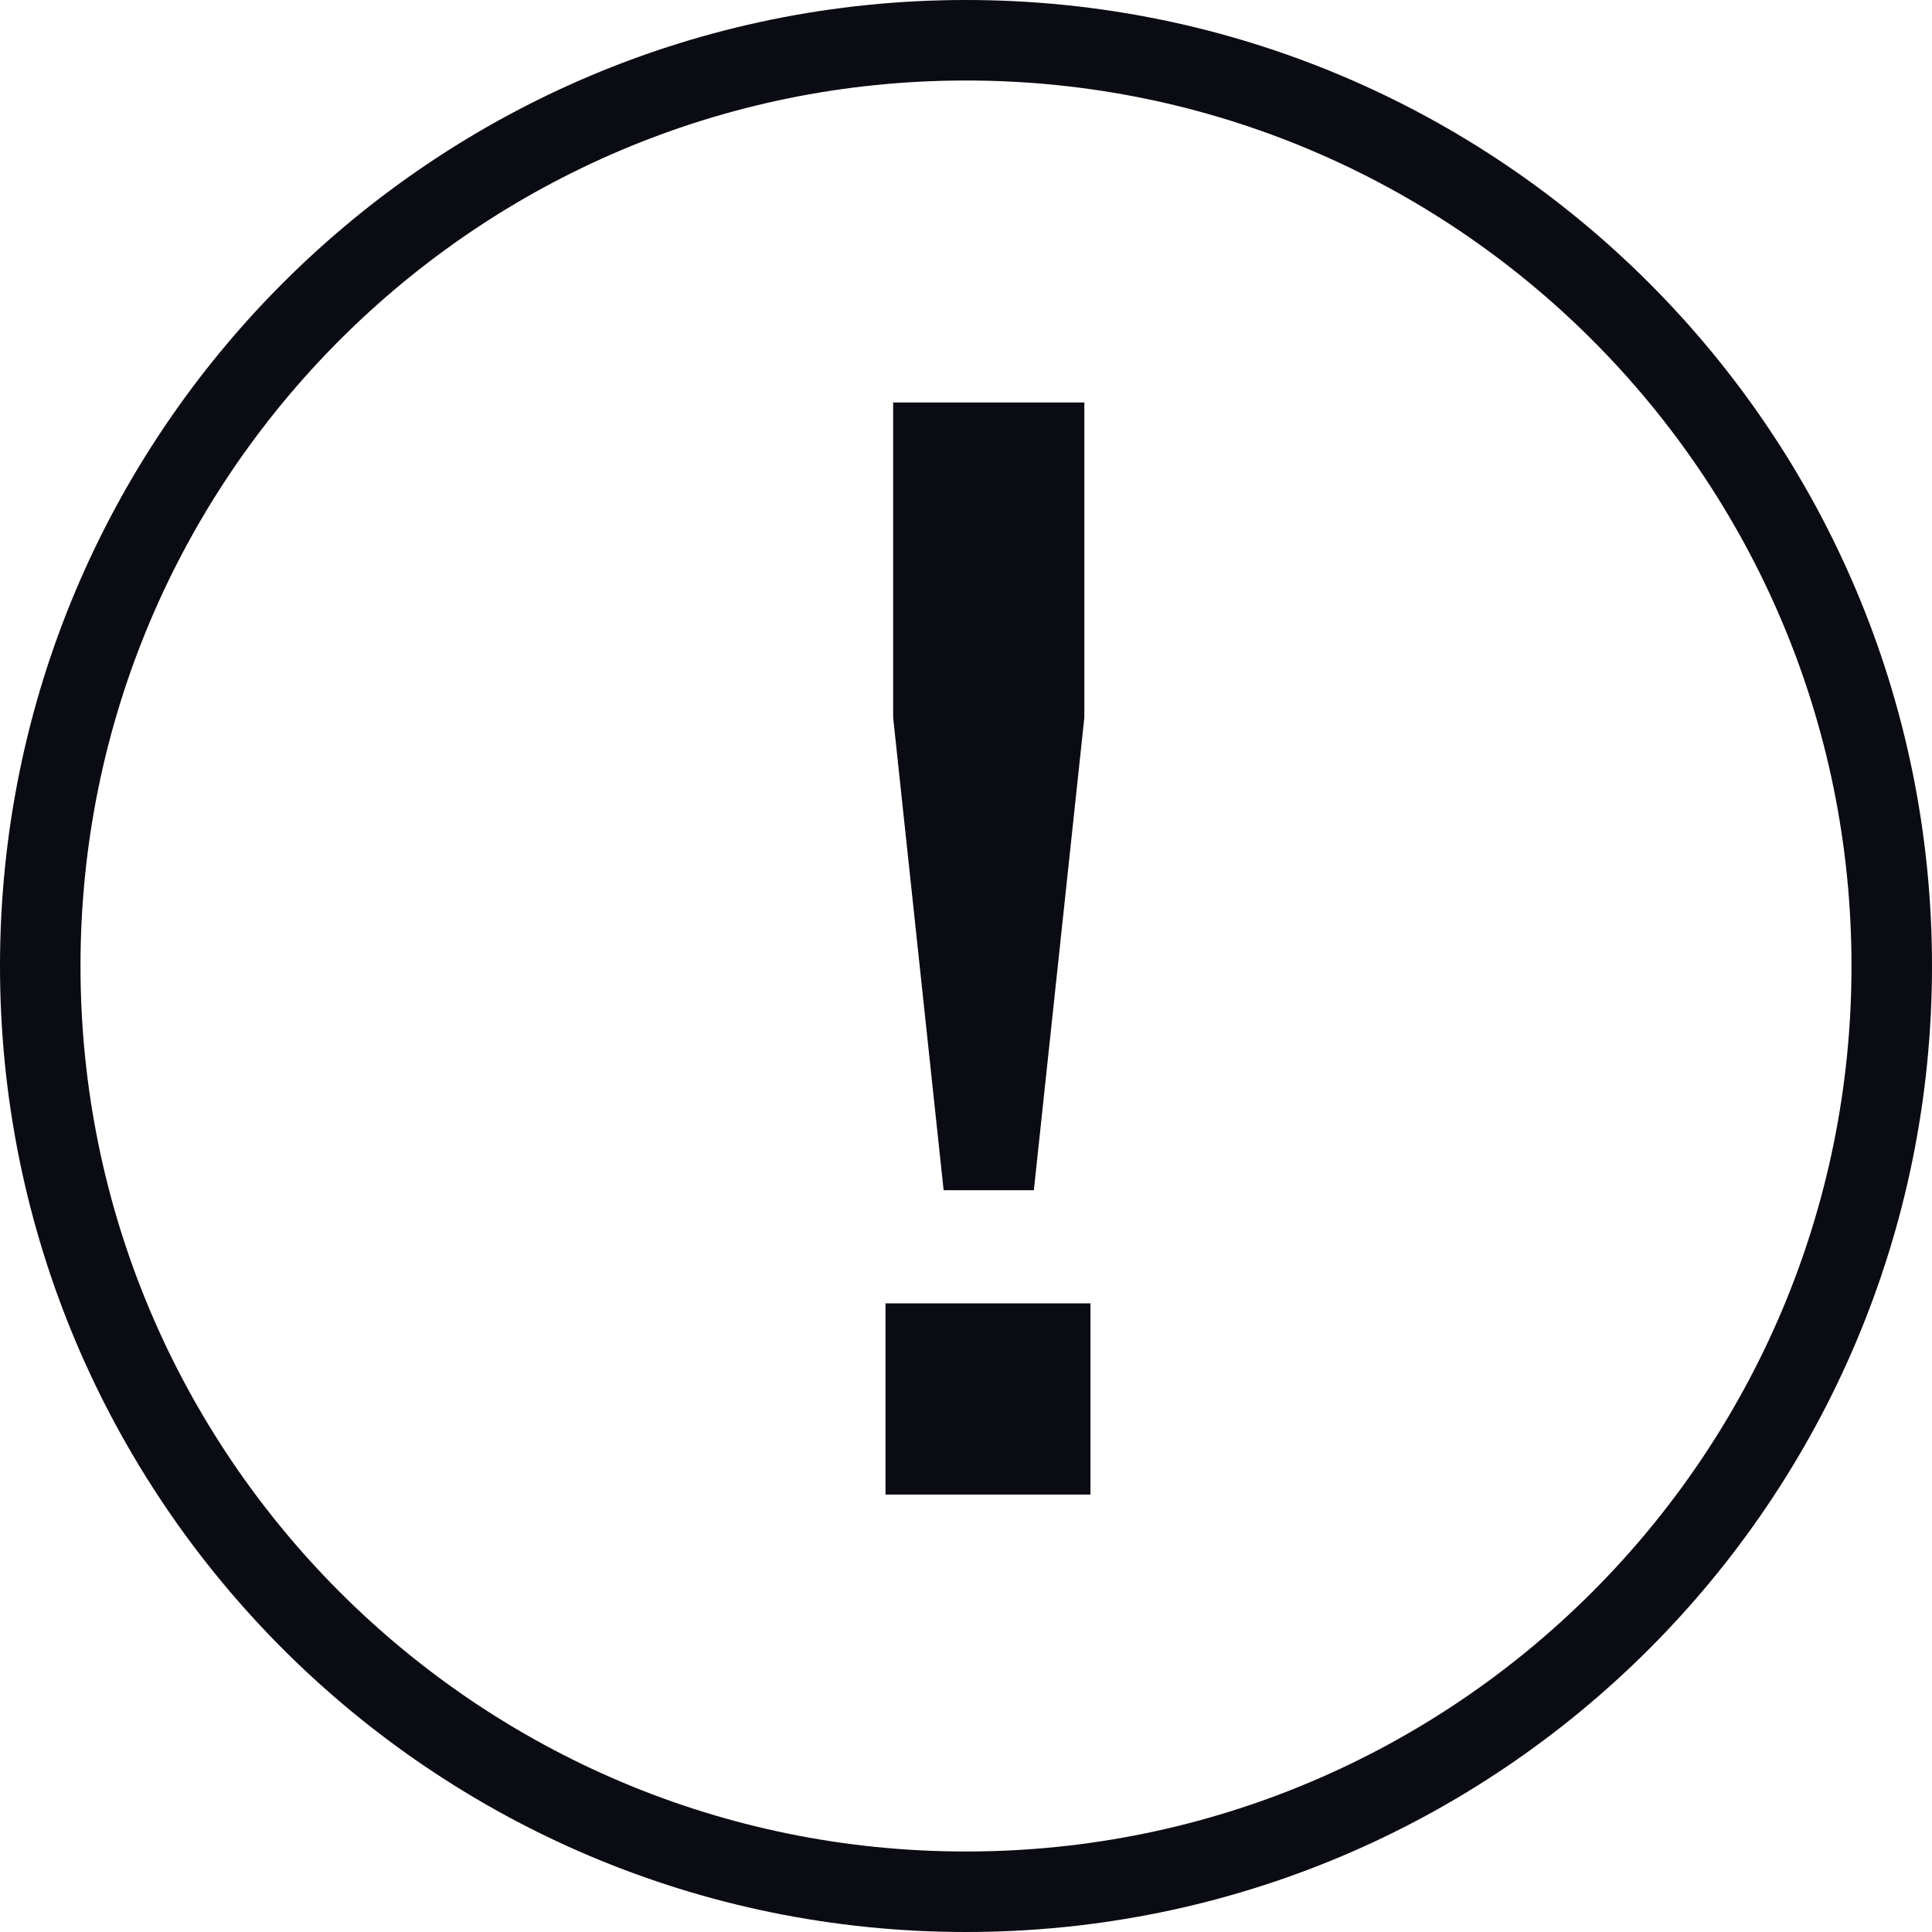
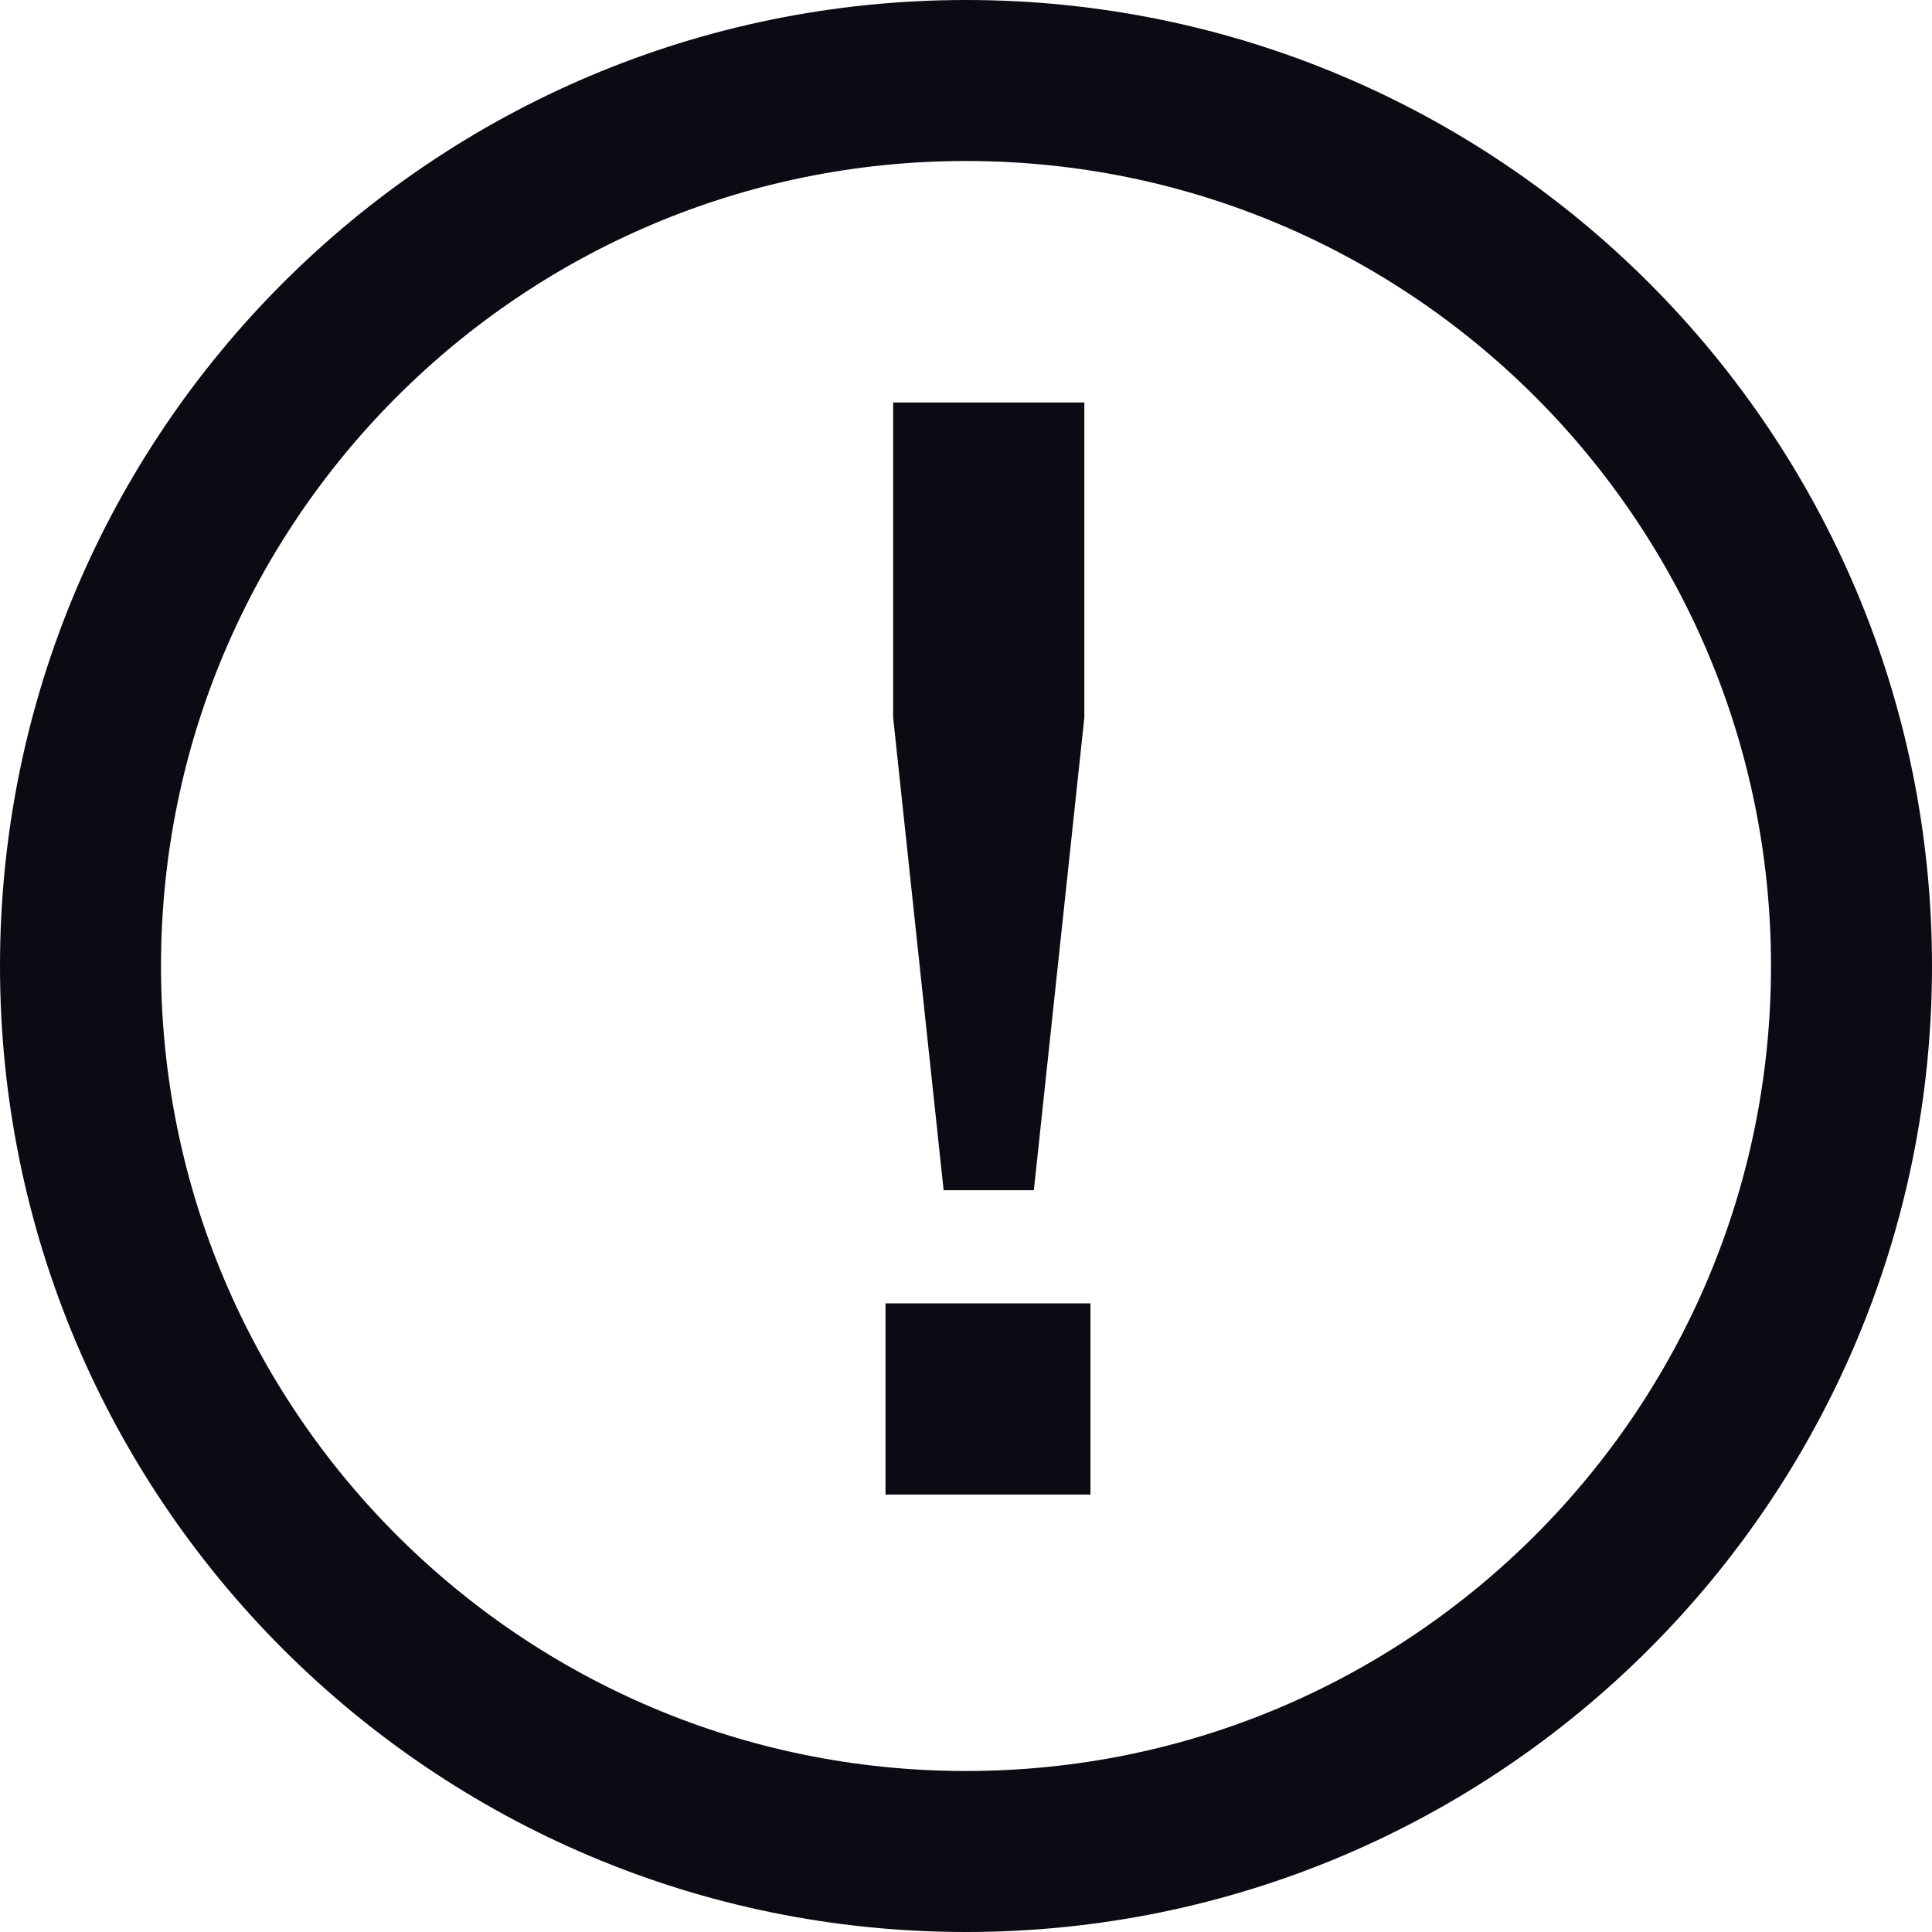
<svg xmlns="http://www.w3.org/2000/svg" viewBox="0 0 24 24" fill="none">
-   <path d="M23.5 12C23.5 18.351 18.351 23.5 12 23.5C5.649 23.5 0.5 18.351 0.5 12C0.5 5.649 5.649 0.5 12 0.5C18.351 0.5 23.5 5.649 23.5 12Z" stroke="#0B0B14" class="stroke" />
+   <path d="M23 12C23 18.075 18.075 23 12 23C5.925 23 1 18.075 1 12C1 5.925 5.925 1 12 1C18.075 1 23 5.925 23 12Z" stroke-width="2" stroke="#0B0B14" class="stroke" />
  <path d="M11 16.191H13.546V18.566H11V16.191ZM11.095 5H13.47V8.914L12.843 14.785H11.722L11.095 8.914V5Z" fill="#0B0B14" class="fill" />
</svg>
